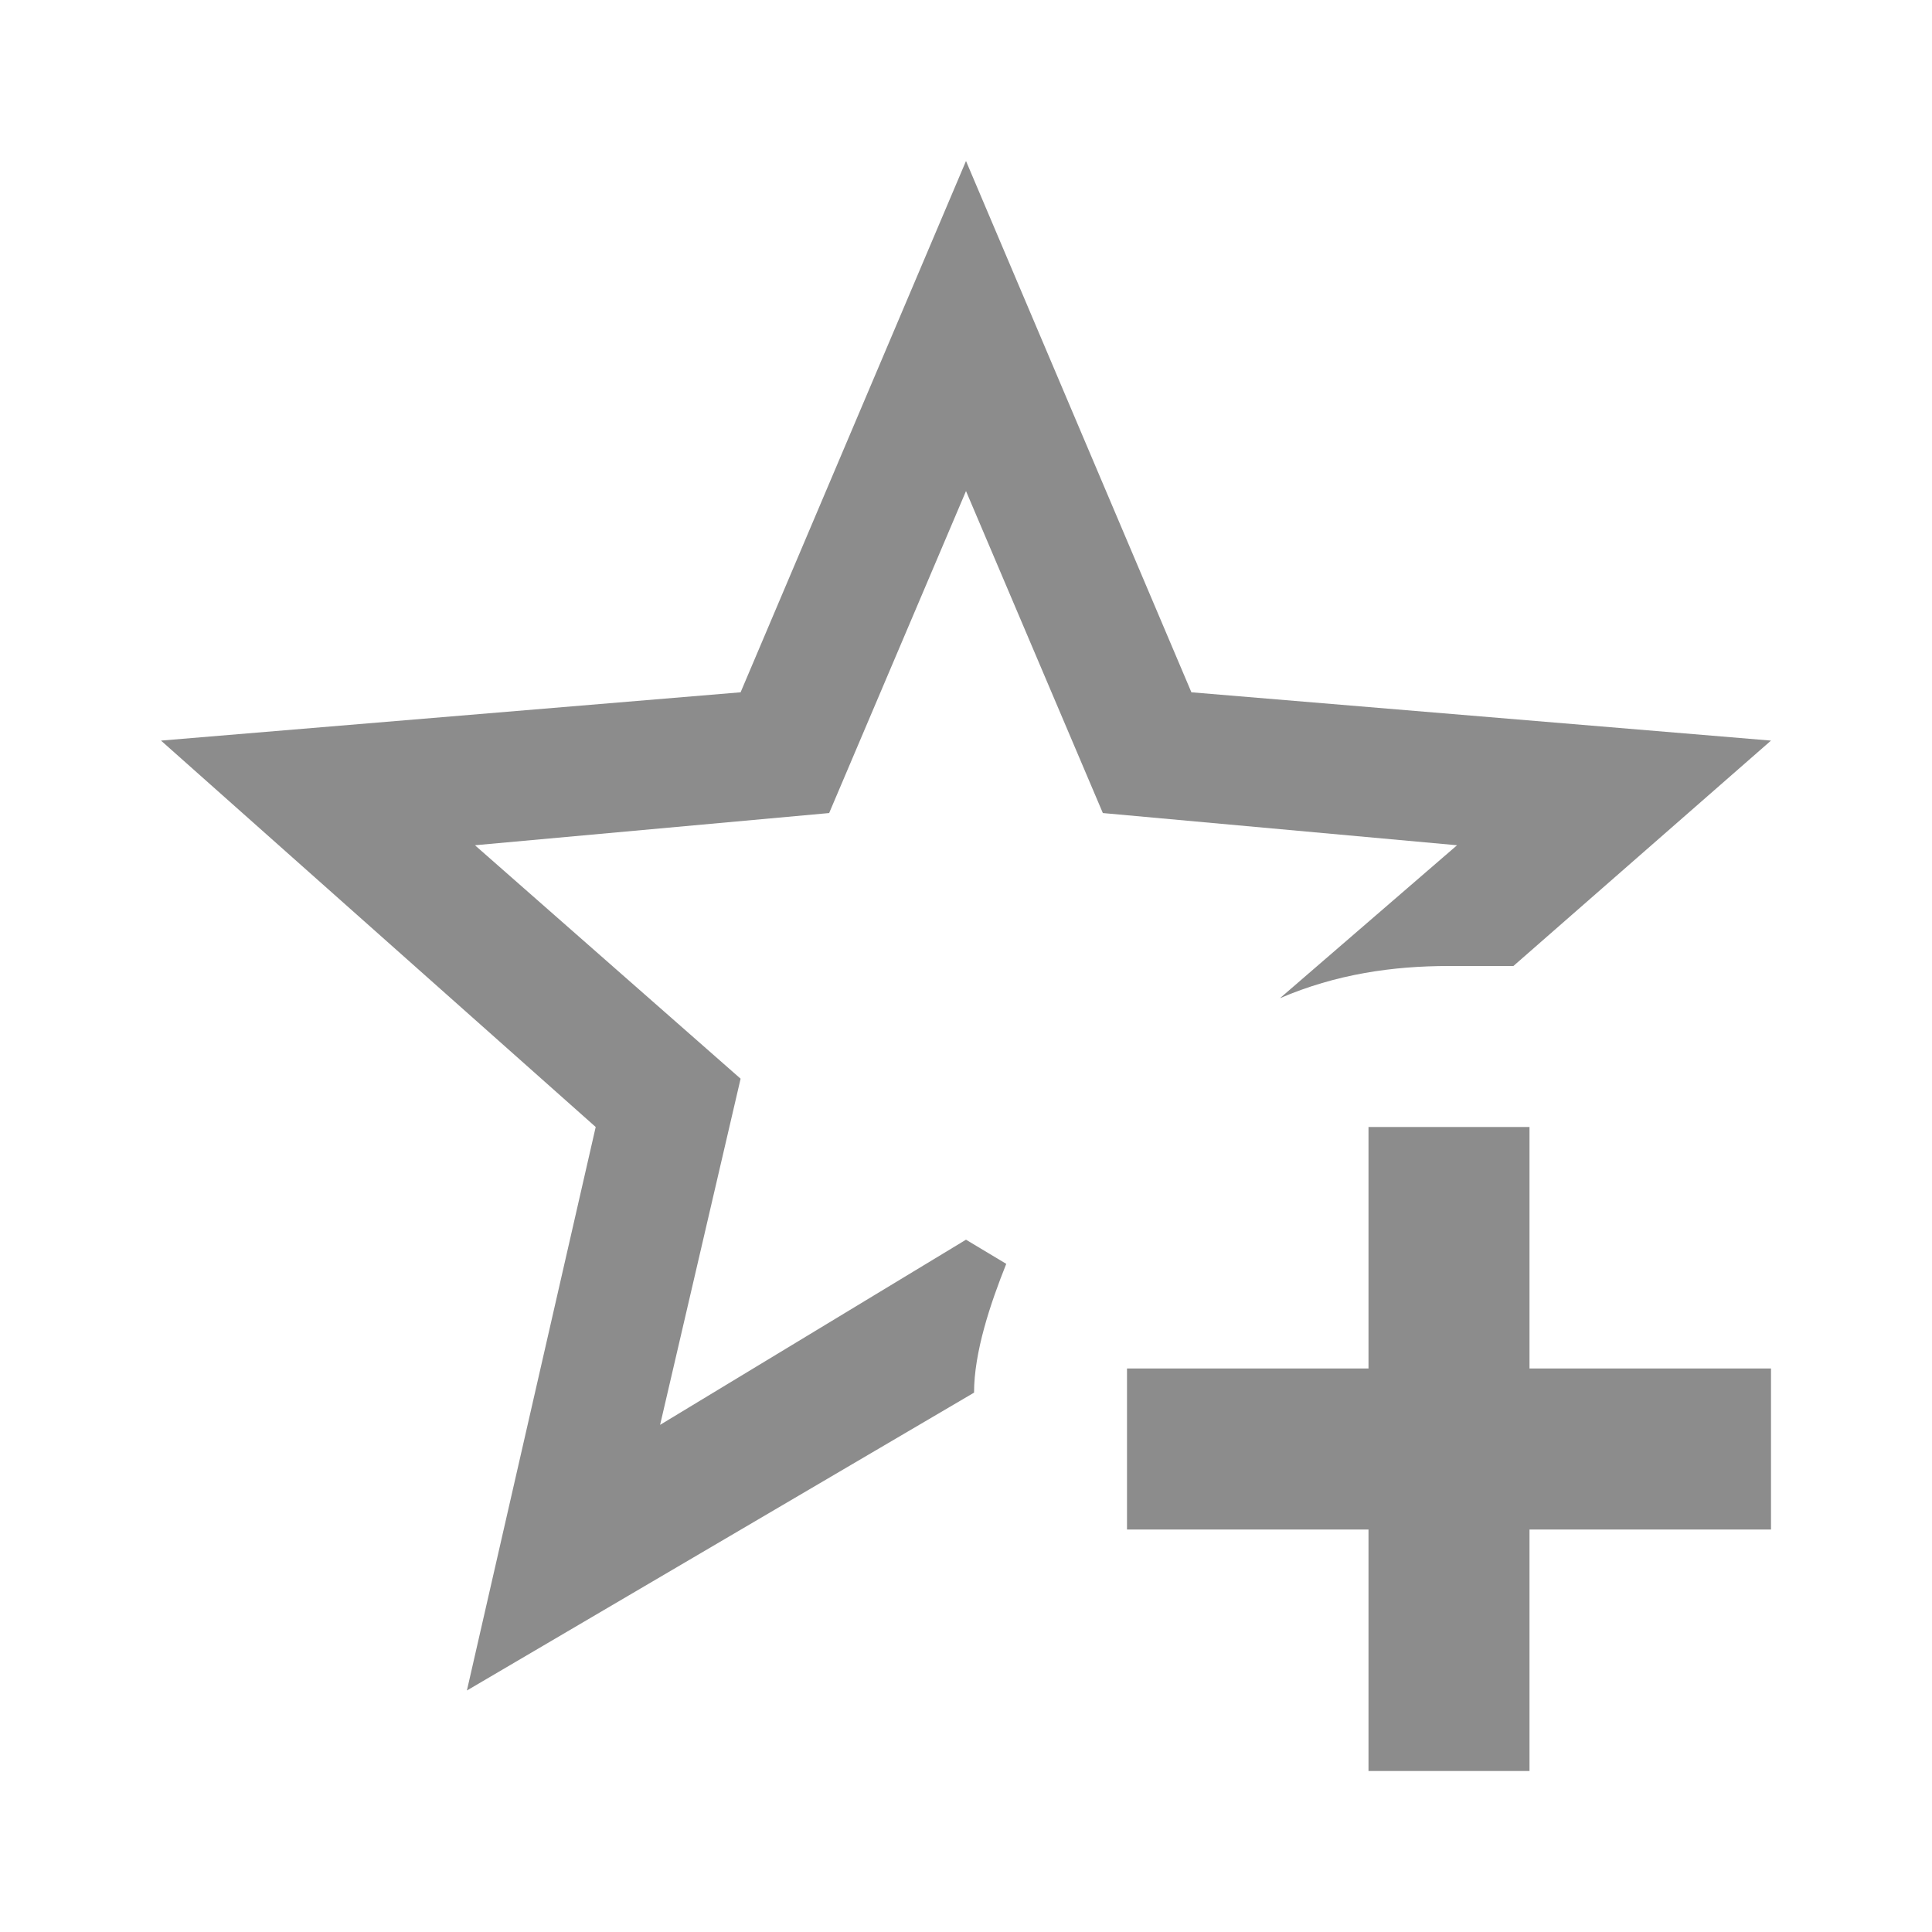
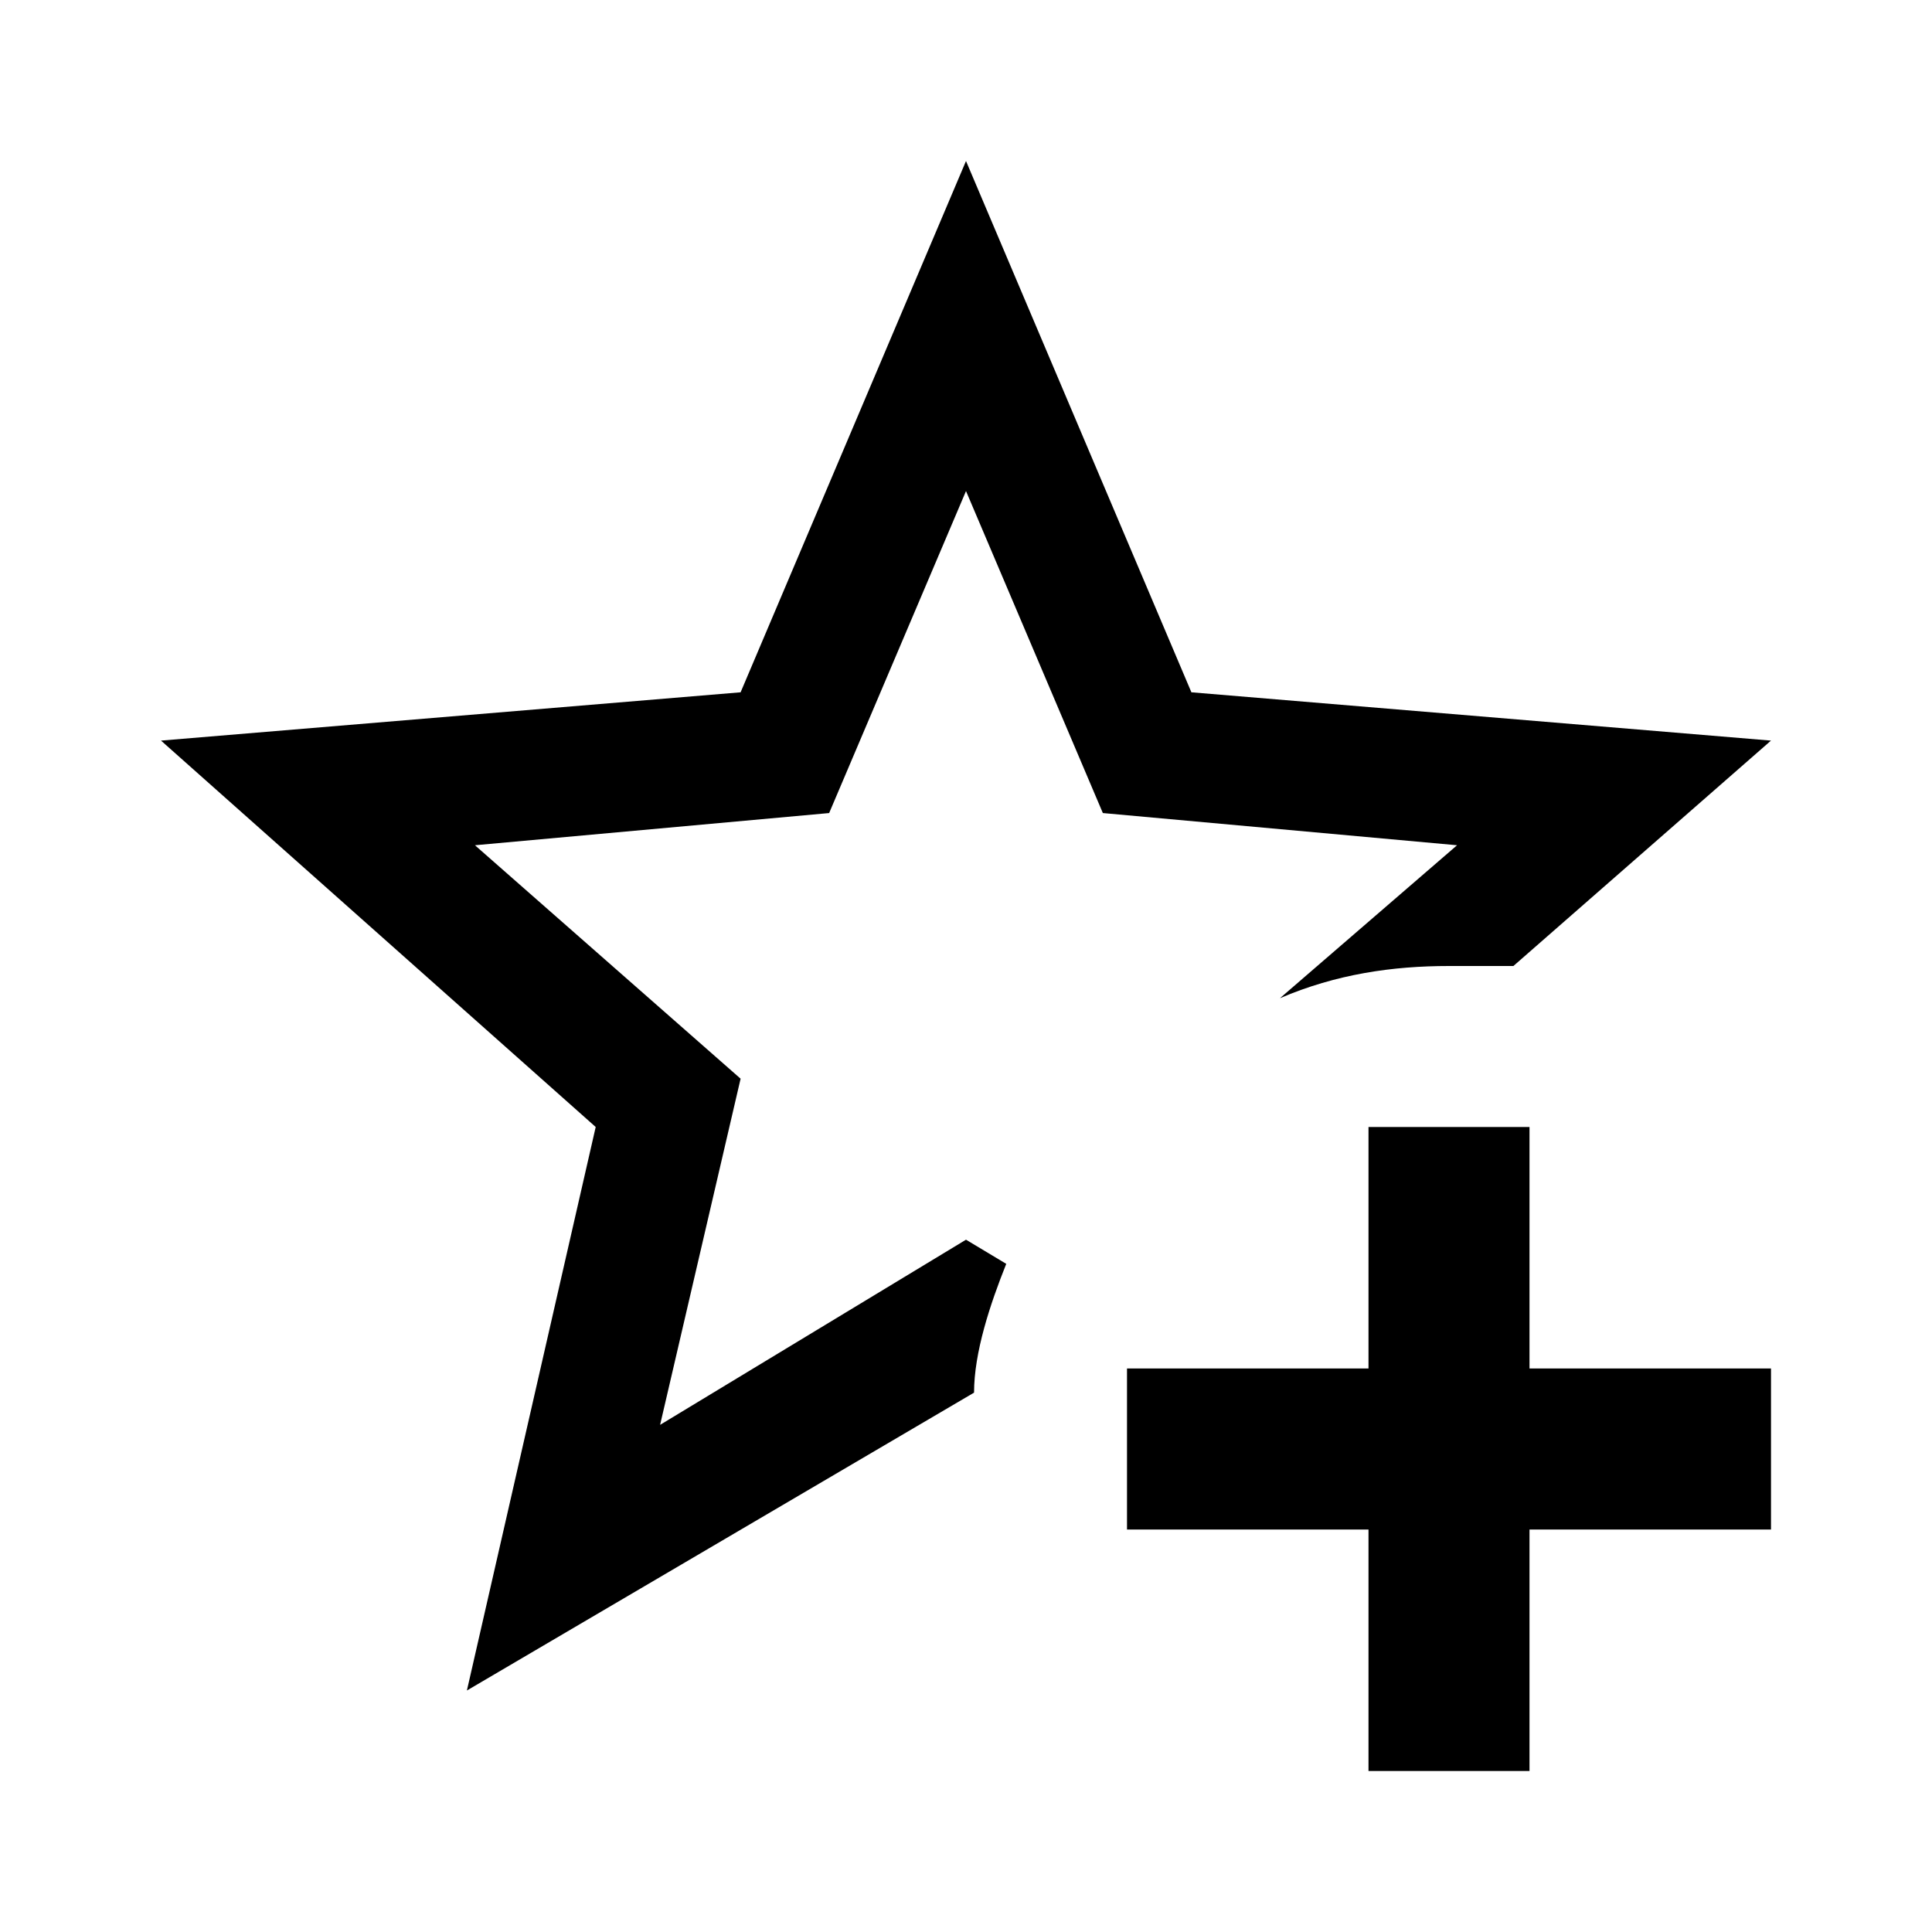
<svg xmlns="http://www.w3.org/2000/svg" viewBox="0 0 24 24">
-   <path fill="#8c8c8c" d="M5.8 21L7.4 14L2 9.2L9.2 8.6L12 2L14.8 8.6L22 9.2L18.8 12H18C17.3 12 16.6 12.1 15.9 12.4L18.1 10.5L13.7 10.1L12 6.1L10.3 10.1L5.9 10.5L9.2 13.4L8.2 17.7L12 15.4L12.5 15.7C12.3 16.2 12.1 16.8 12.1 17.3L5.8 21M17 14V17H14V19H17V22H19V19H22V17H19V14H17Z" />
+   <path d="M5.8 21L7.4 14L2 9.2L9.2 8.6L12 2L14.8 8.6L22 9.2L18.8 12H18C17.3 12 16.6 12.1 15.9 12.4L18.1 10.5L13.7 10.1L12 6.1L10.3 10.1L5.9 10.5L9.2 13.4L8.2 17.7L12 15.4L12.5 15.7C12.3 16.2 12.1 16.8 12.1 17.3L5.8 21M17 14V17H14V19H17V22H19V19H22V17H19V14H17Z" />
</svg>
